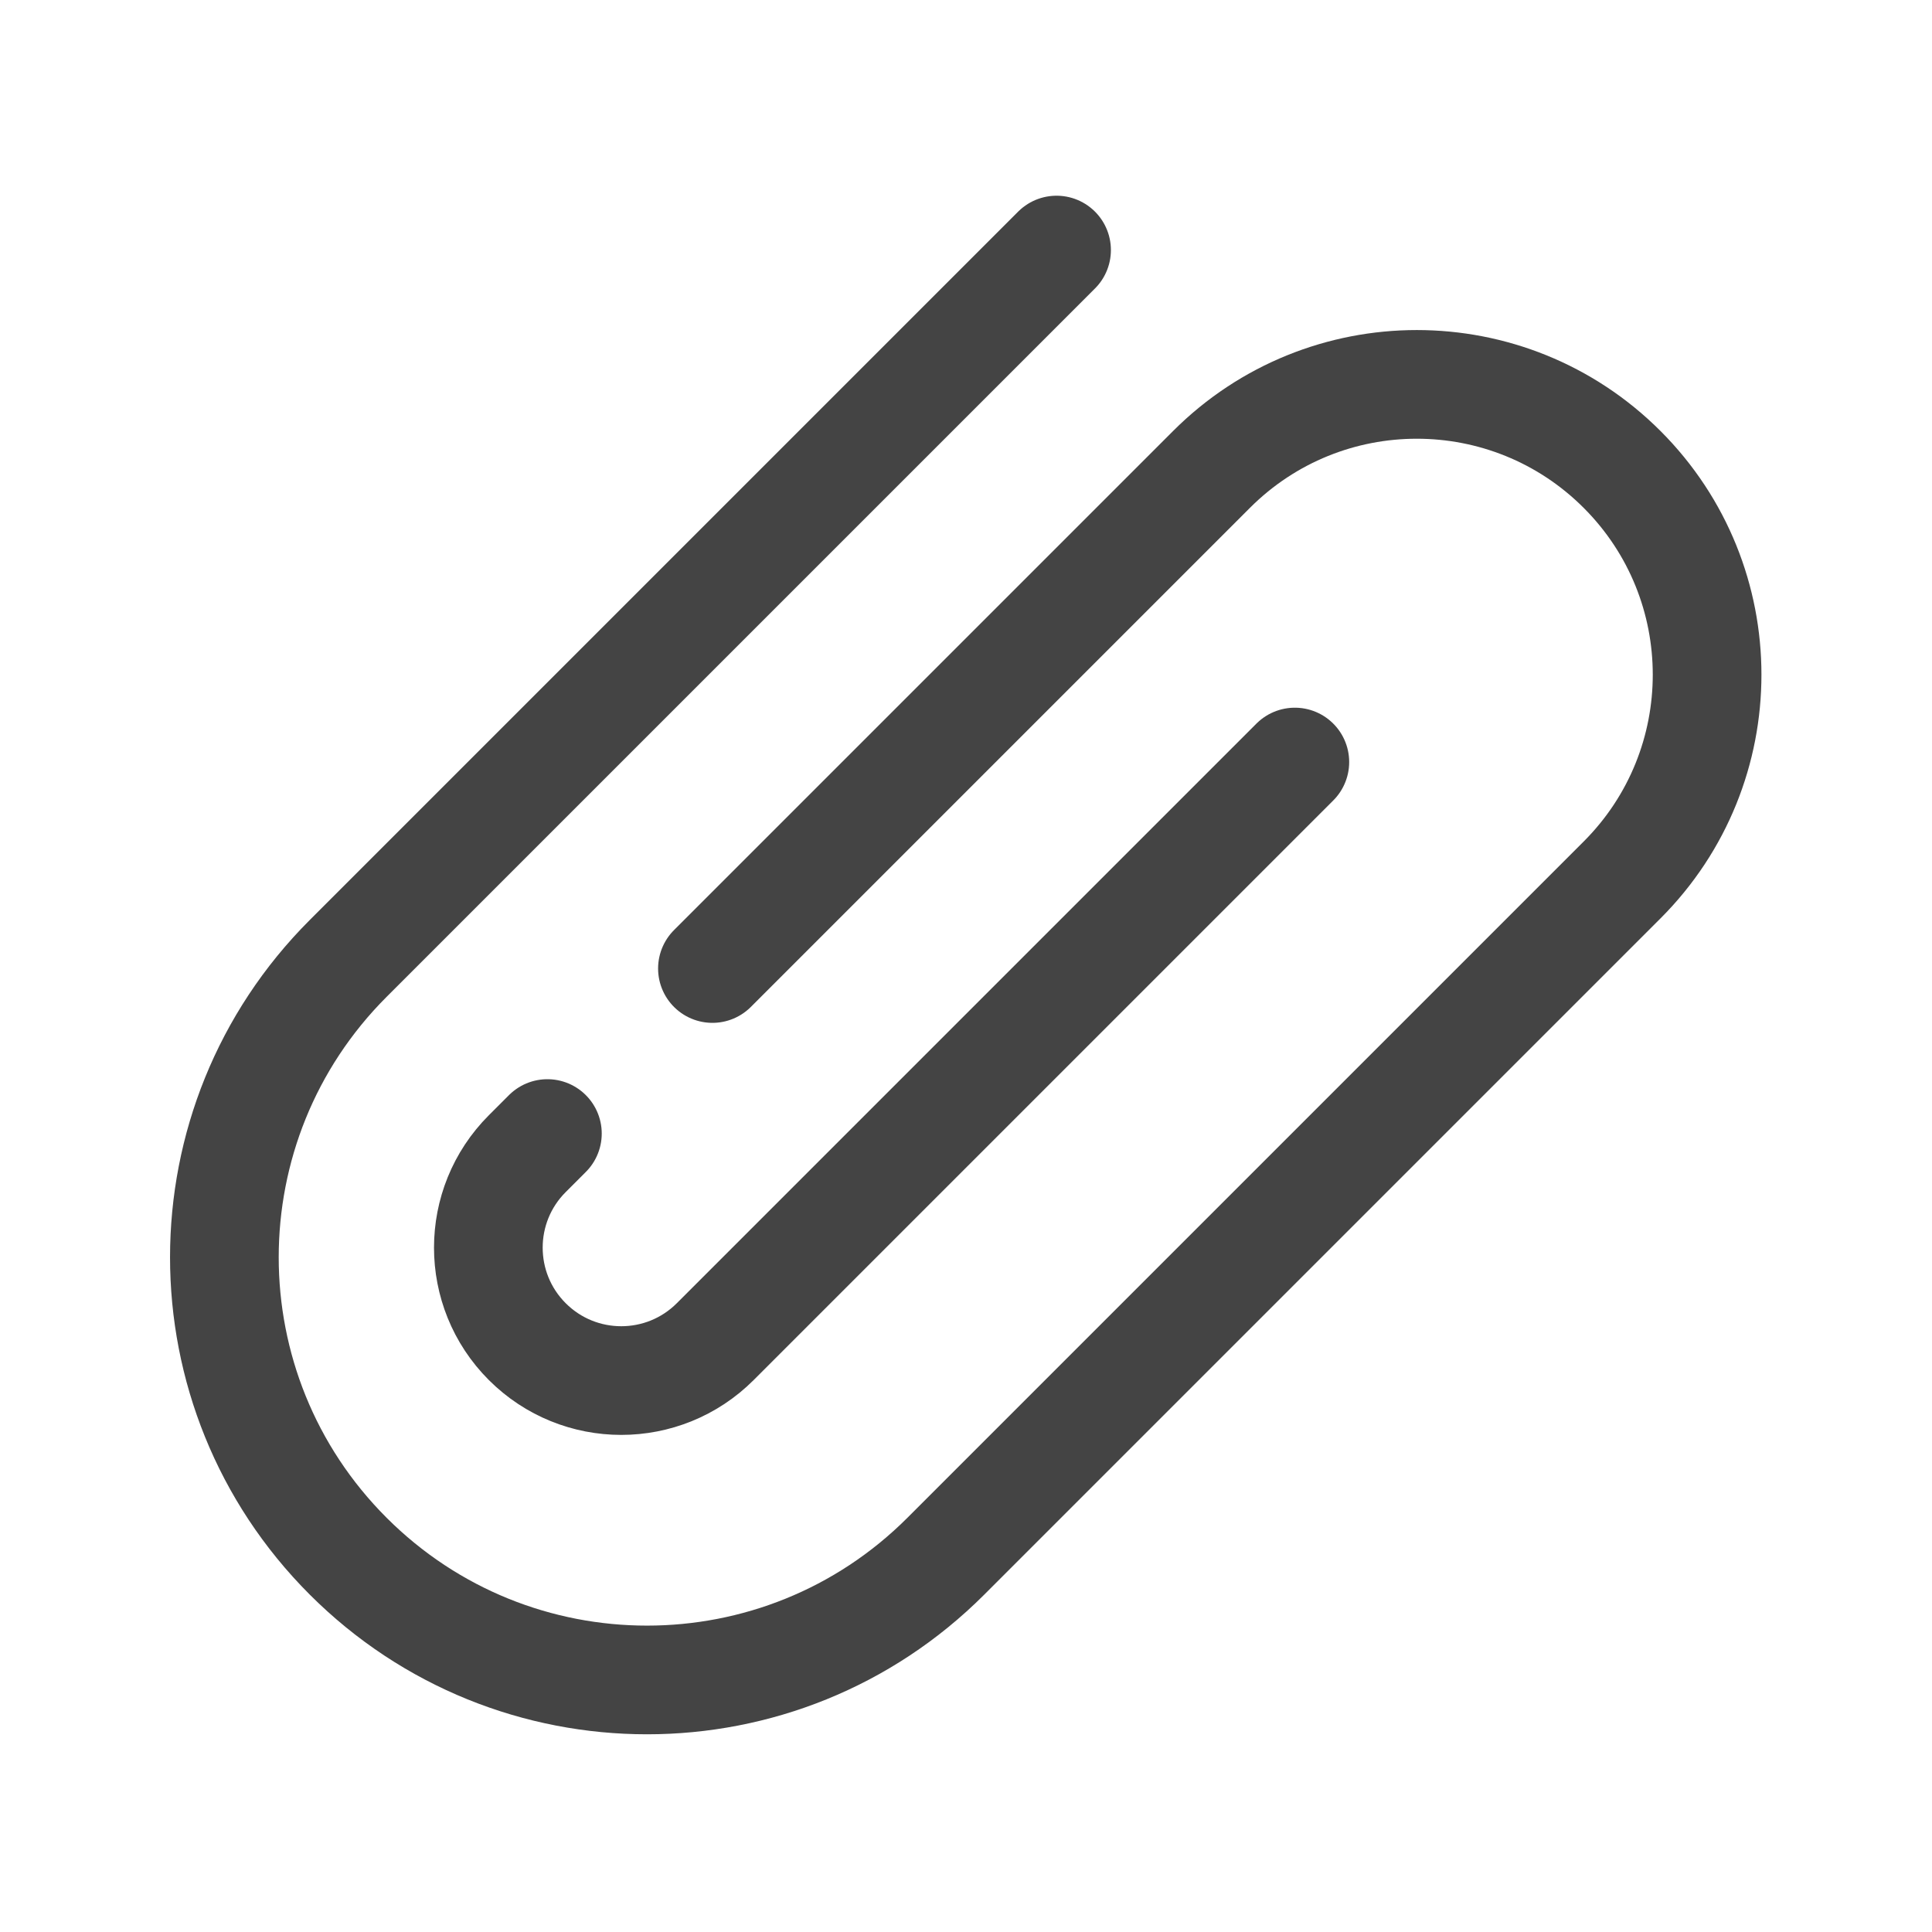
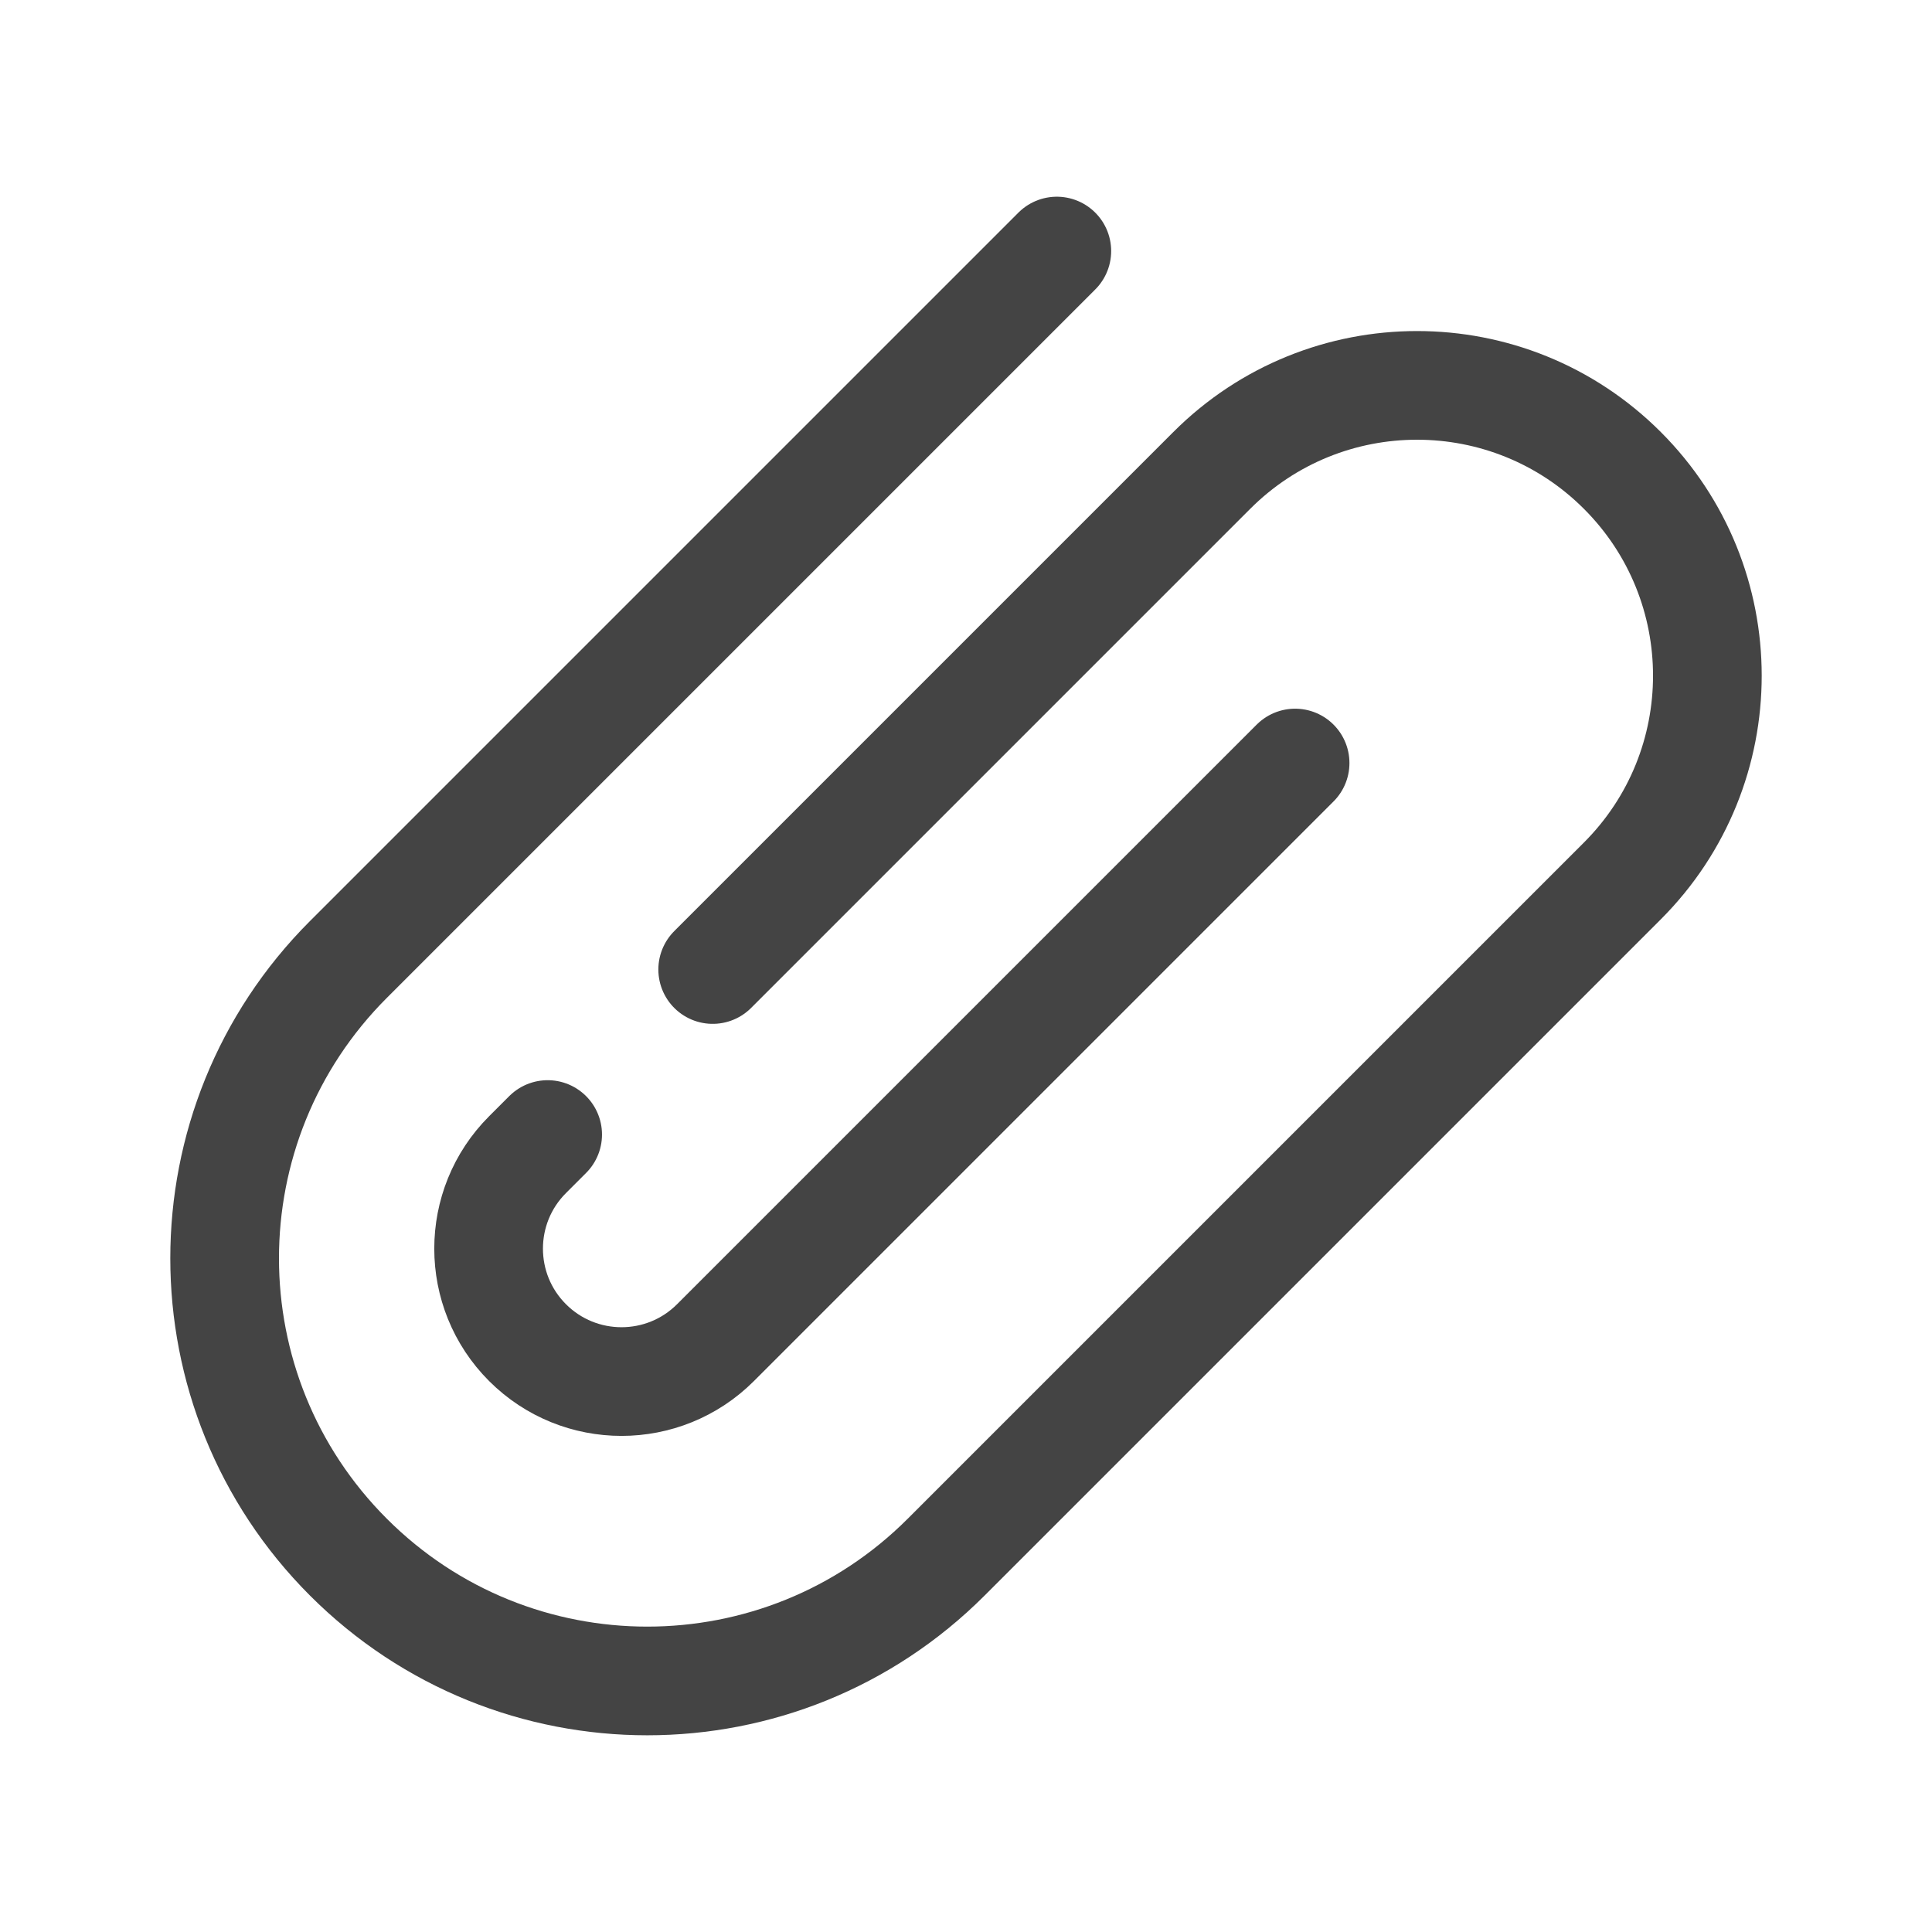
<svg xmlns="http://www.w3.org/2000/svg" width="384" height="384" viewBox="0 0 24 24">
-   <g transform="translate(0.5 0.28125)" fill="none" stroke="#444444" stroke-width="1.35" stroke-linecap="round" stroke-linejoin="round">
-     <path d="m8.35 11.75 6.2-6.2a3.6 3.6 0 0 1 5.1 5.1l-8.4 8.4a5.25 5.25 0 0 1-7.425-7.425l8.8-8.8M6.3 13.8l-.25.25a1.65 1.65 0 0 0 2.335 2.335l7.2-7.2" />
+   <g data-role="center-calibration" data-center-mode="complete-composition" transform="translate(0.00326163 0.01236607)">
+     <g transform="translate(0.5 0.28125)" fill="none" stroke="#444444" stroke-width="1.35" stroke-linecap="round" stroke-linejoin="round">
+       <path d="m8.35 11.75 6.2-6.2a3.6 3.6 0 0 1 5.1 5.1l-8.4 8.4a5.25 5.25 0 0 1-7.425-7.425l8.8-8.8M6.3 13.8l-.25.25a1.65 1.65 0 0 0 2.335 2.335l7.2-7.2" />
+     </g>
  </g>
</svg>
